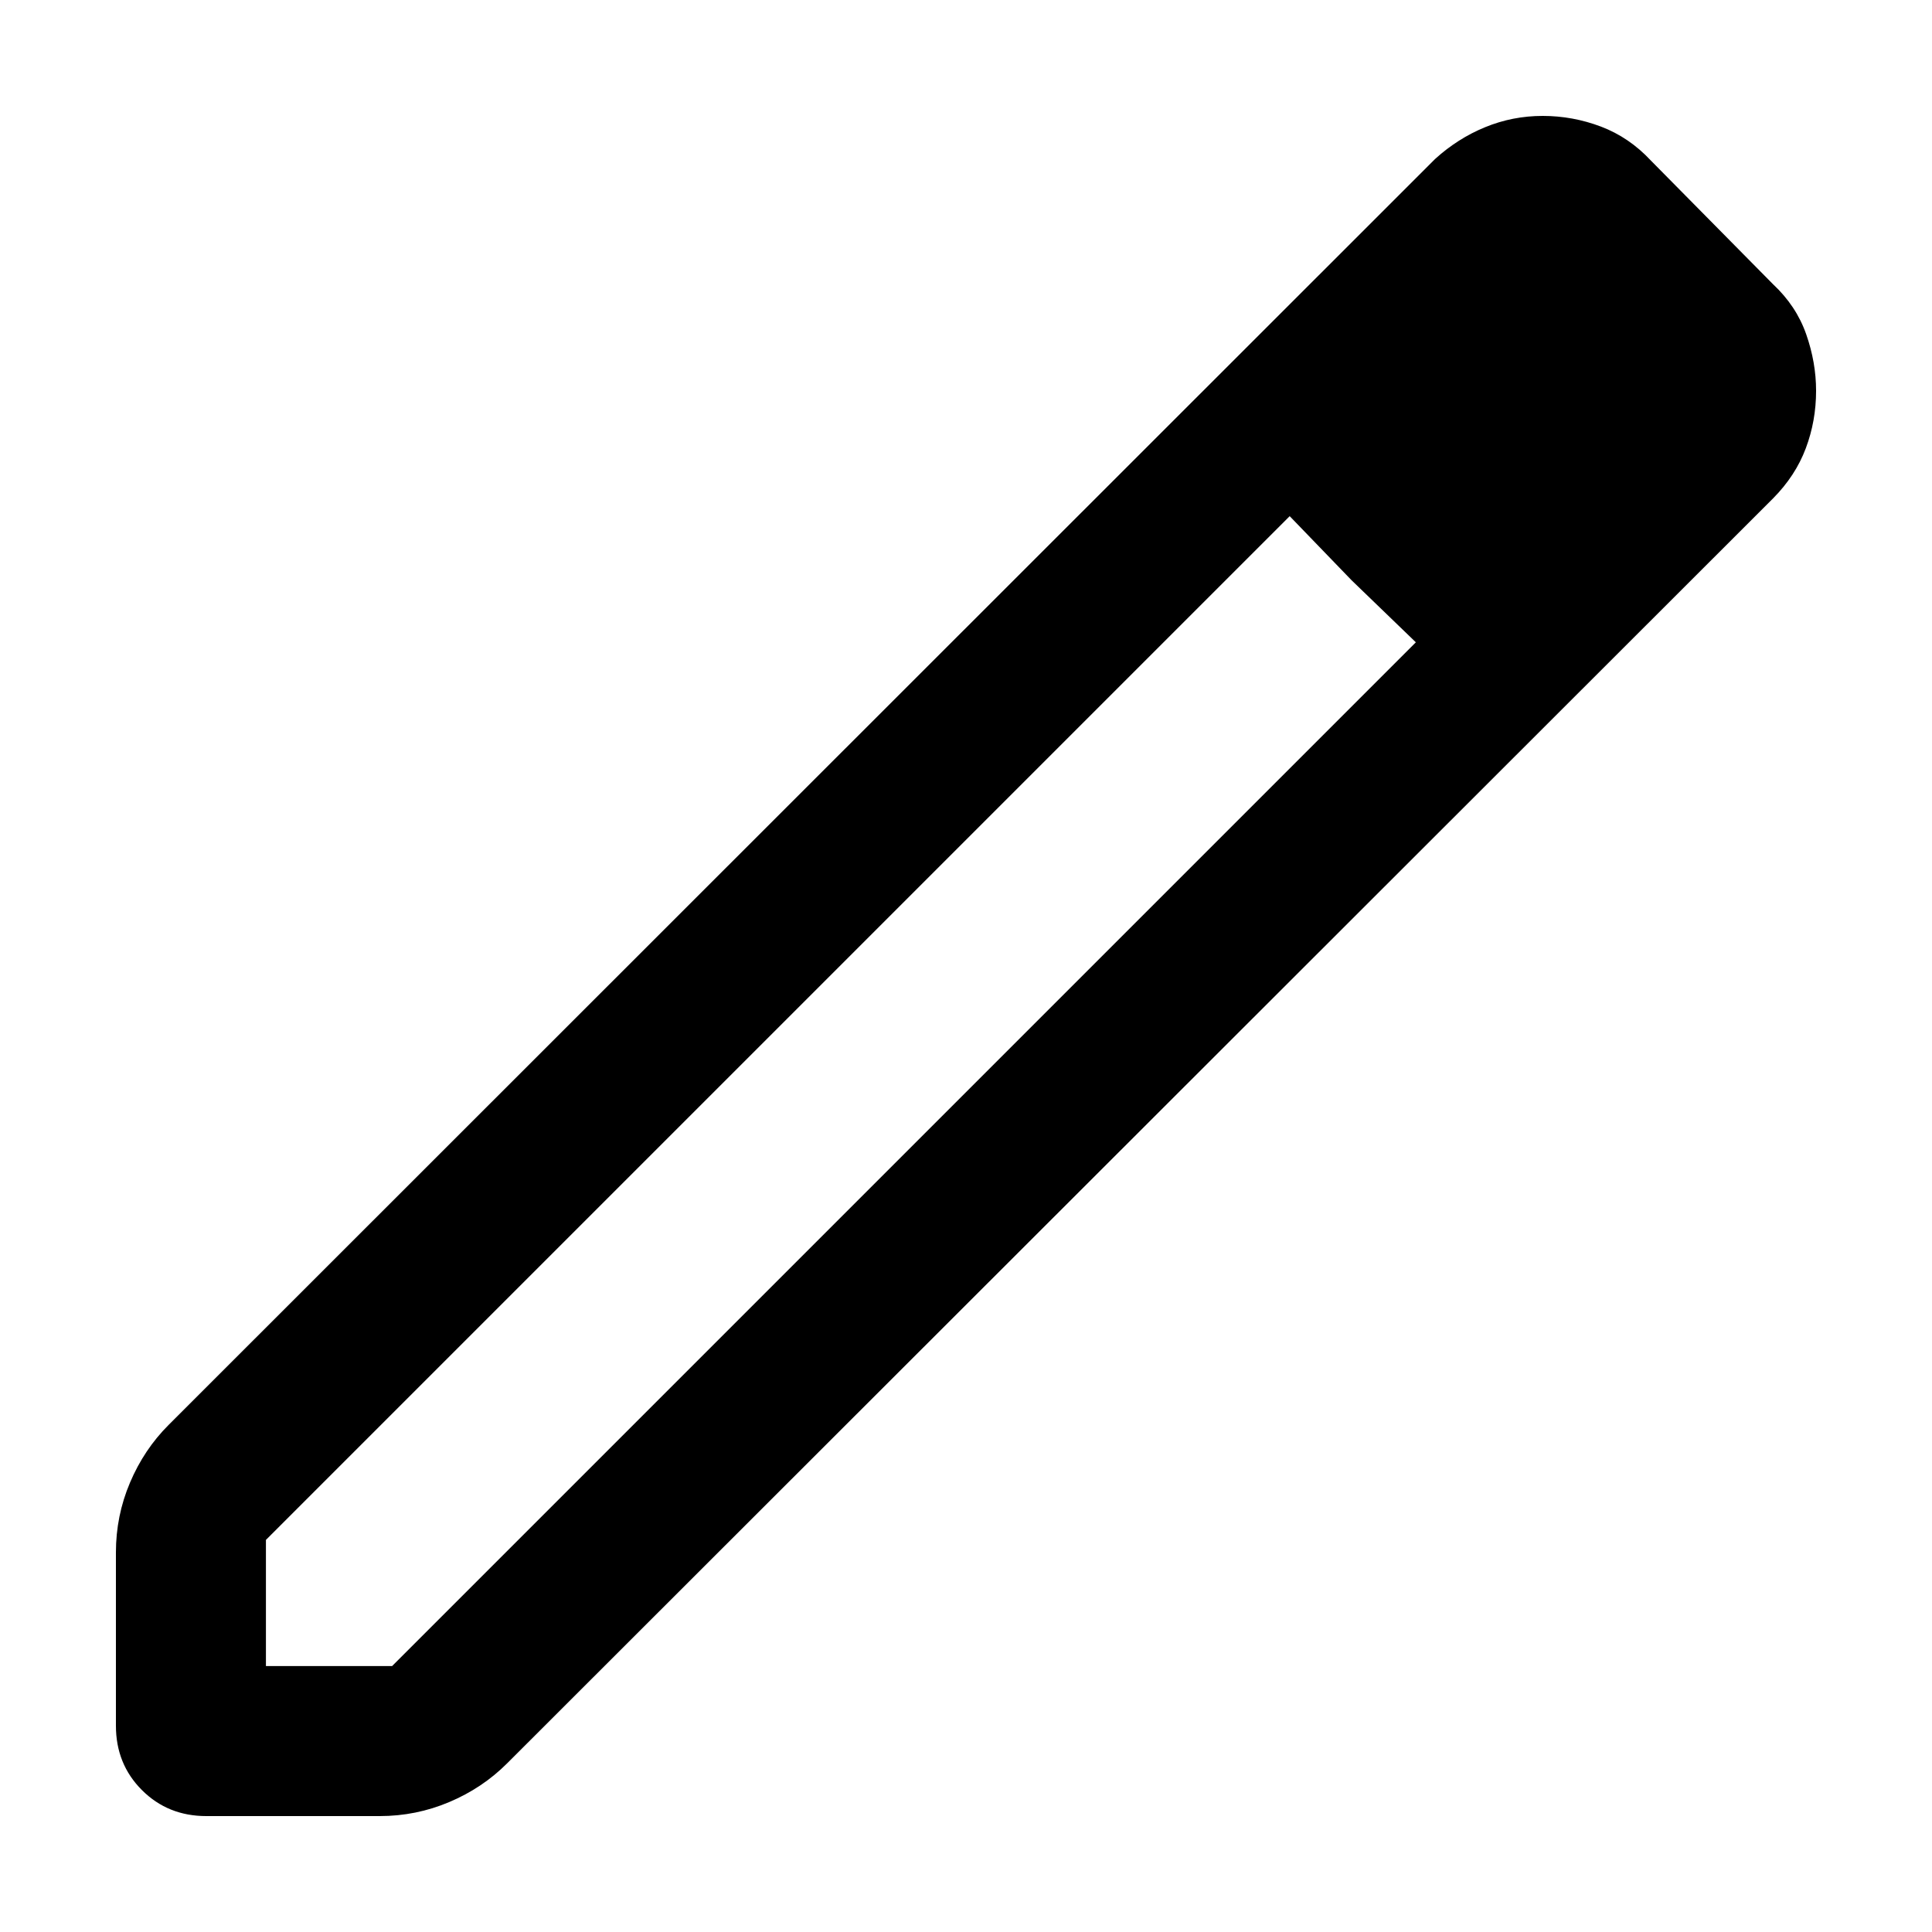
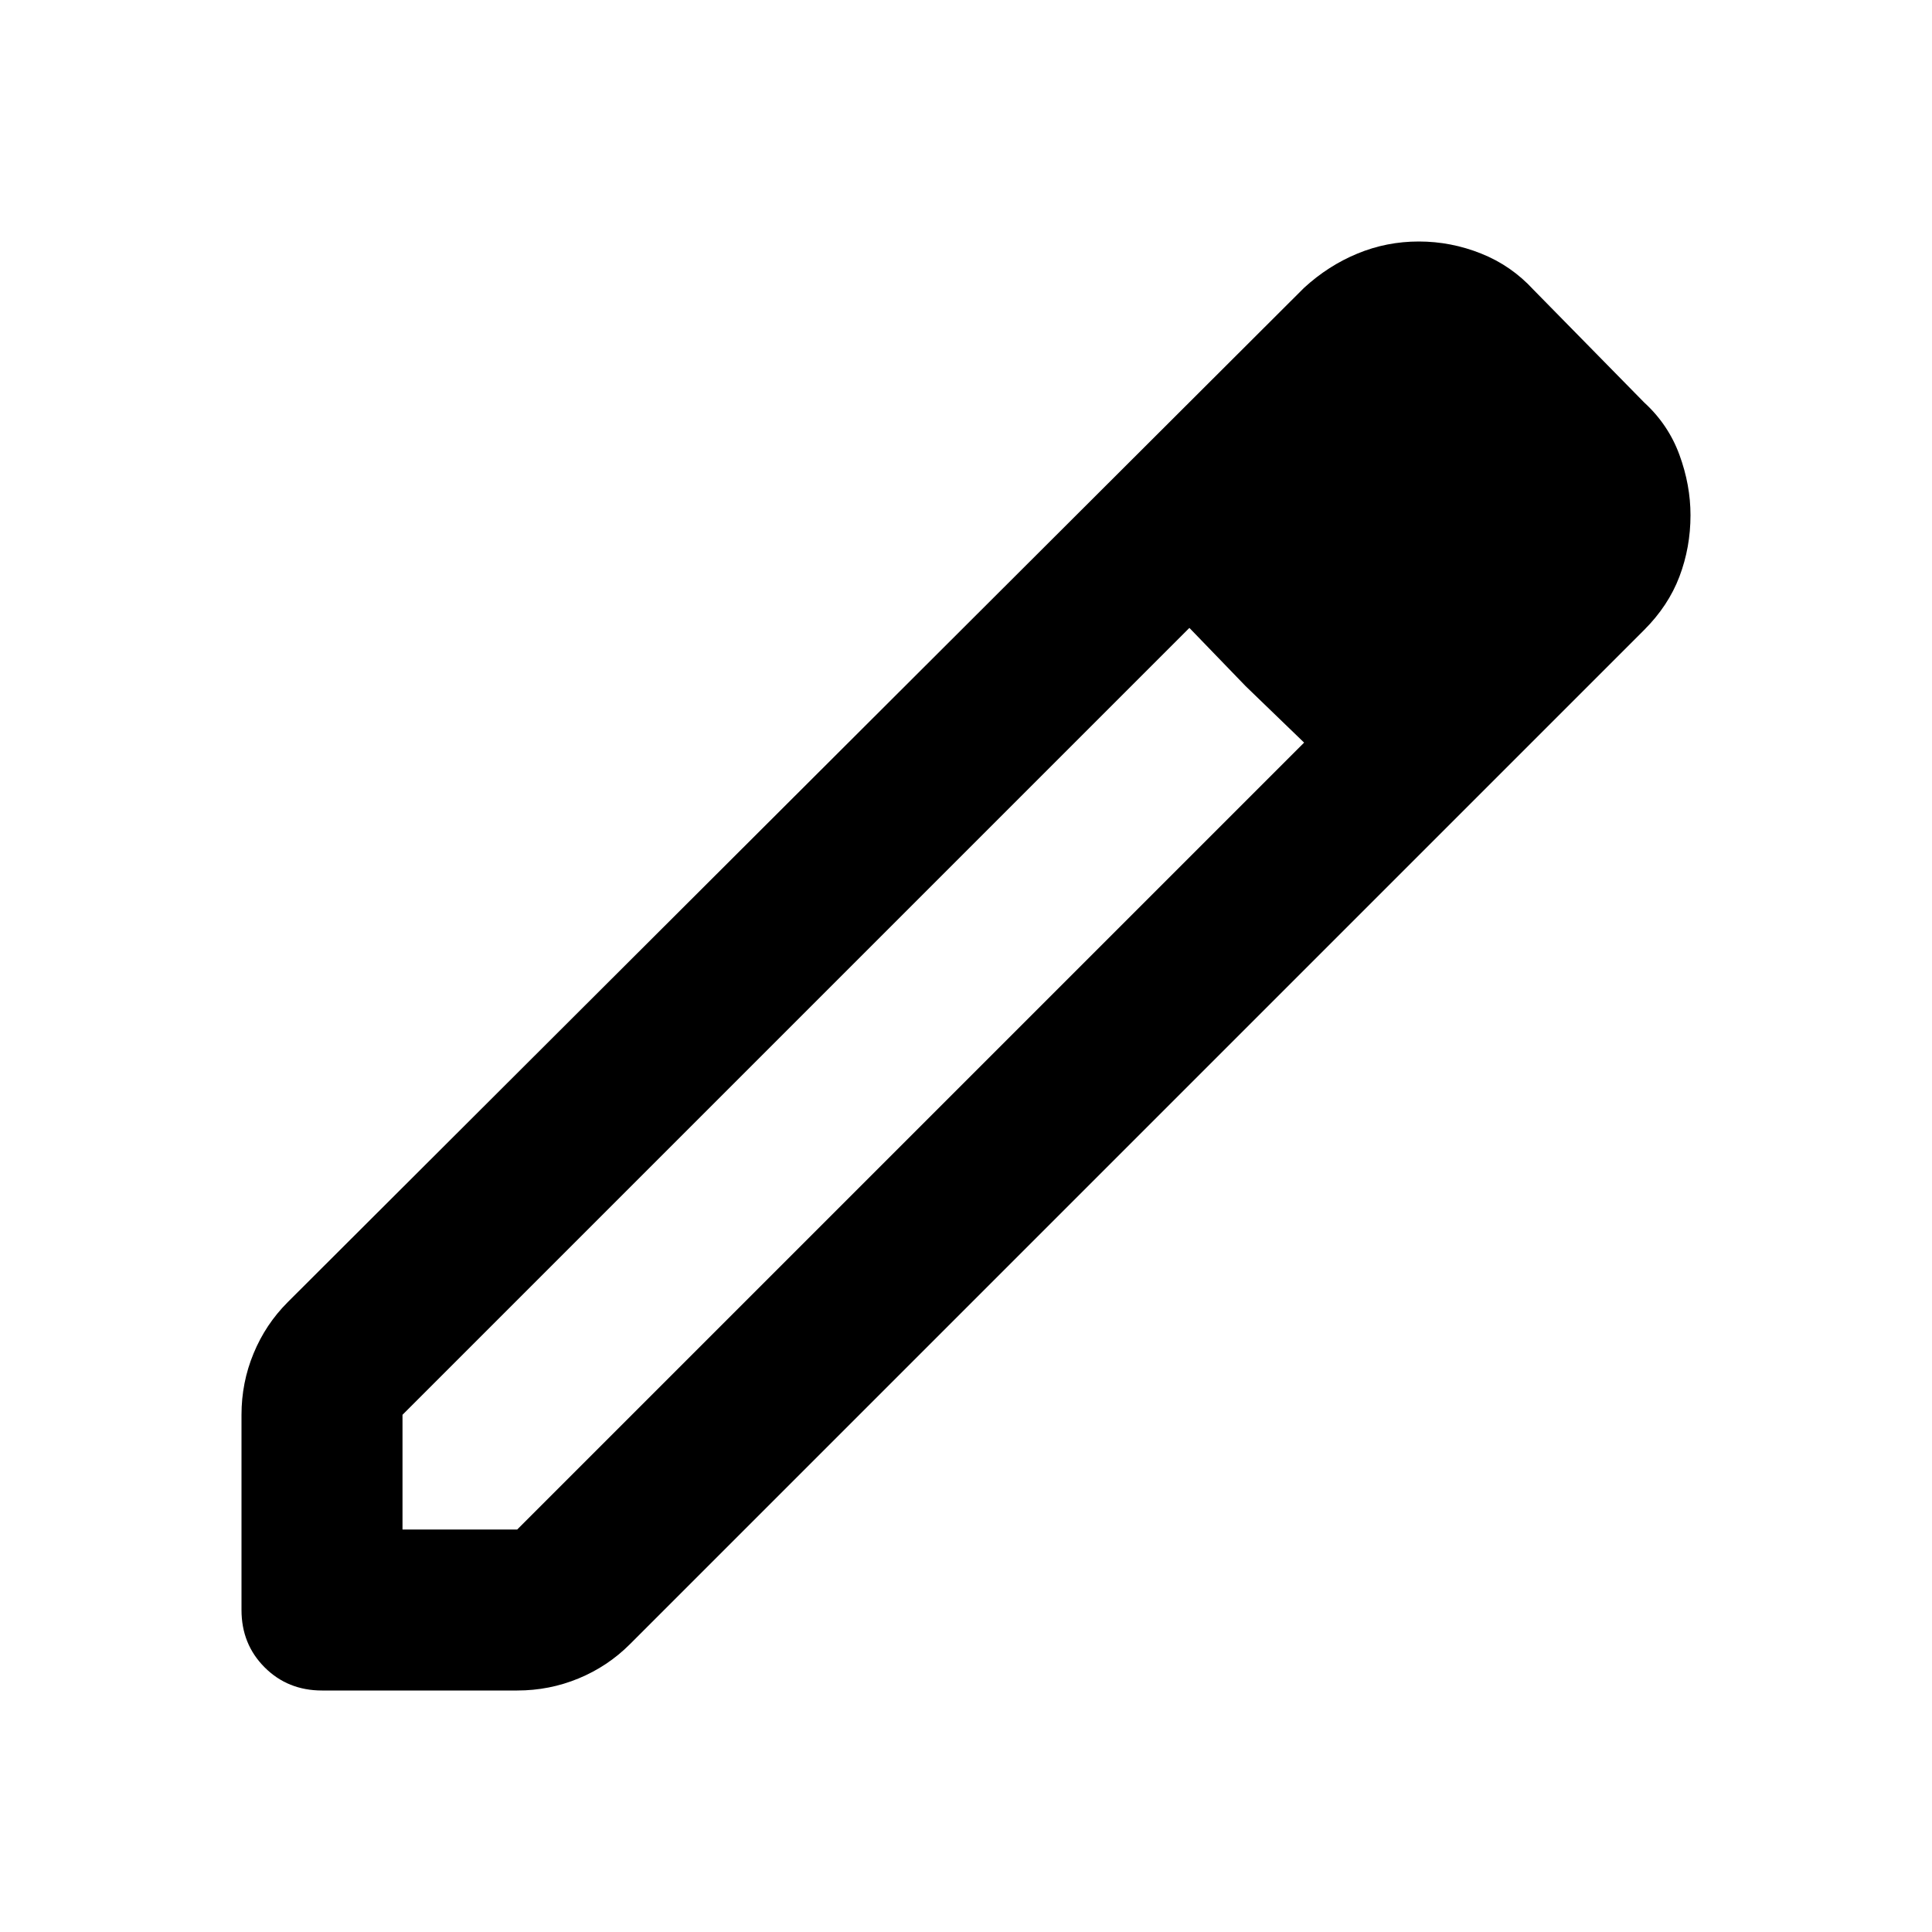
- <svg xmlns="http://www.w3.org/2000/svg" width="126" height="126" viewBox="12.29 12.29 101.42 101.42" fill="none">
-   <path d="M26.25 99.75H32.873L86.615 46.008L79.992 39.386L26.25 93.127V99.75ZM23.121 107.625C21.776 107.625 20.649 107.17 19.74 106.26C18.83 105.351 18.375 104.224 18.375 102.879V93.783C18.375 92.503 18.621 91.283 19.113 90.123C19.604 88.963 20.28 87.951 21.142 87.09L87.625 20.636C88.419 19.915 89.295 19.358 90.254 18.966C91.214 18.572 92.22 18.375 93.273 18.375C94.325 18.375 95.345 18.562 96.331 18.935C97.318 19.309 98.192 19.903 98.952 20.718L105.364 27.209C106.178 27.97 106.759 28.845 107.105 29.834C107.452 30.824 107.625 31.814 107.625 32.803C107.625 33.859 107.445 34.867 107.084 35.826C106.724 36.786 106.15 37.663 105.364 38.456L38.91 104.858C38.048 105.72 37.037 106.397 35.877 106.887C34.717 107.379 33.497 107.625 32.217 107.625H23.121ZM83.245 42.755L79.992 39.386L86.615 46.008L83.245 42.755Z" fill="black" />
+ <svg xmlns="http://www.w3.org/2000/svg" width="126" height="126" viewBox="0 0 126 126" fill="none">
+   <mask id="mask0_556_11" style="mask-type:alpha" maskUnits="userSpaceOnUse" x="0" y="0" width="126" height="126">
+     <rect width="126" height="126" fill="#D9D9D9" />
+   </mask>
+   <g mask="url(#mask0_556_11)">
+     <path d="M26.25 99.75H33.731L85.05 48.431L77.569 40.95L26.25 92.269V99.75ZM21 110.25C19.512 110.25 18.266 109.747 17.259 108.741C16.253 107.734 15.75 106.488 15.75 105V92.269C15.75 90.869 16.012 89.534 16.538 88.266C17.062 86.997 17.806 85.881 18.769 84.919L85.05 18.769C86.1 17.806 87.259 17.062 88.528 16.538C89.797 16.012 91.131 15.75 92.531 15.75C93.931 15.75 95.287 16.012 96.6 16.538C97.912 17.062 99.05 17.85 100.013 18.9L107.231 26.25C108.281 27.212 109.047 28.35 109.528 29.663C110.009 30.975 110.25 32.288 110.25 33.6C110.25 35 110.009 36.334 109.528 37.603C109.047 38.872 108.281 40.031 107.231 41.081L41.081 107.231C40.119 108.194 39.003 108.938 37.734 109.463C36.466 109.988 35.131 110.25 33.731 110.25H21ZM81.244 44.756L77.569 40.95L85.05 48.431L81.244 44.756Z" fill="black" />
+   </g>
</svg>
